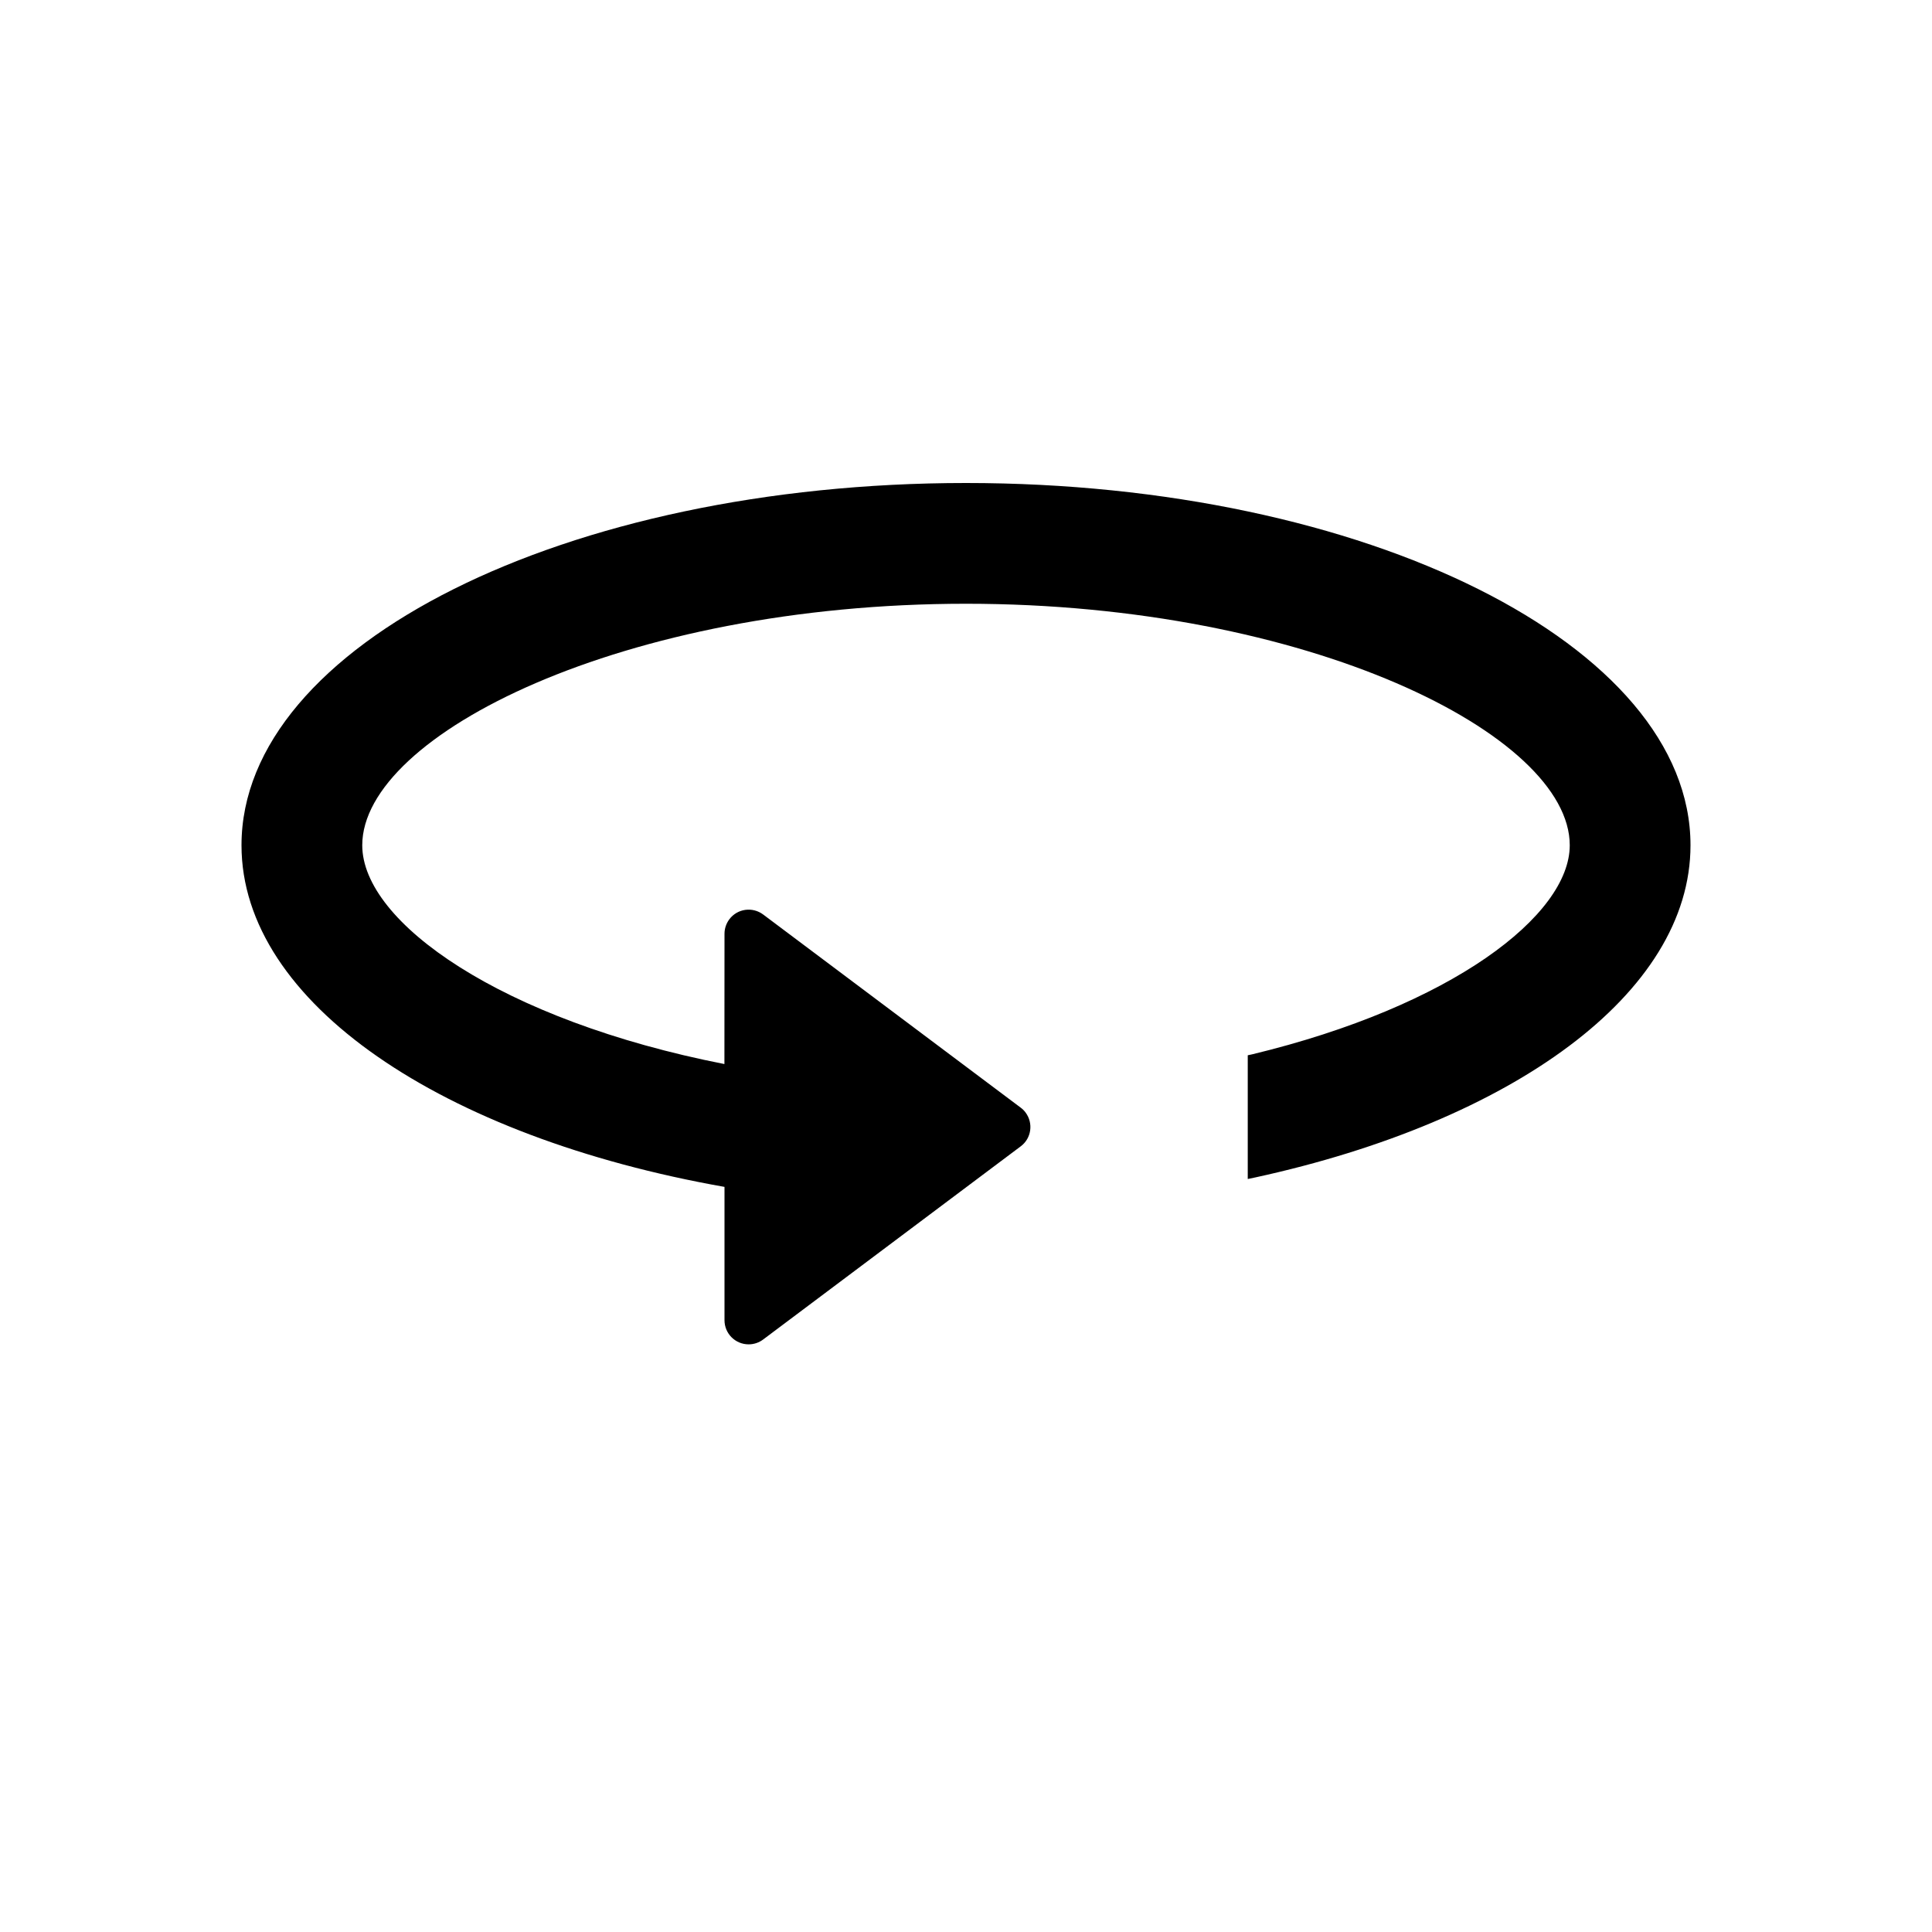
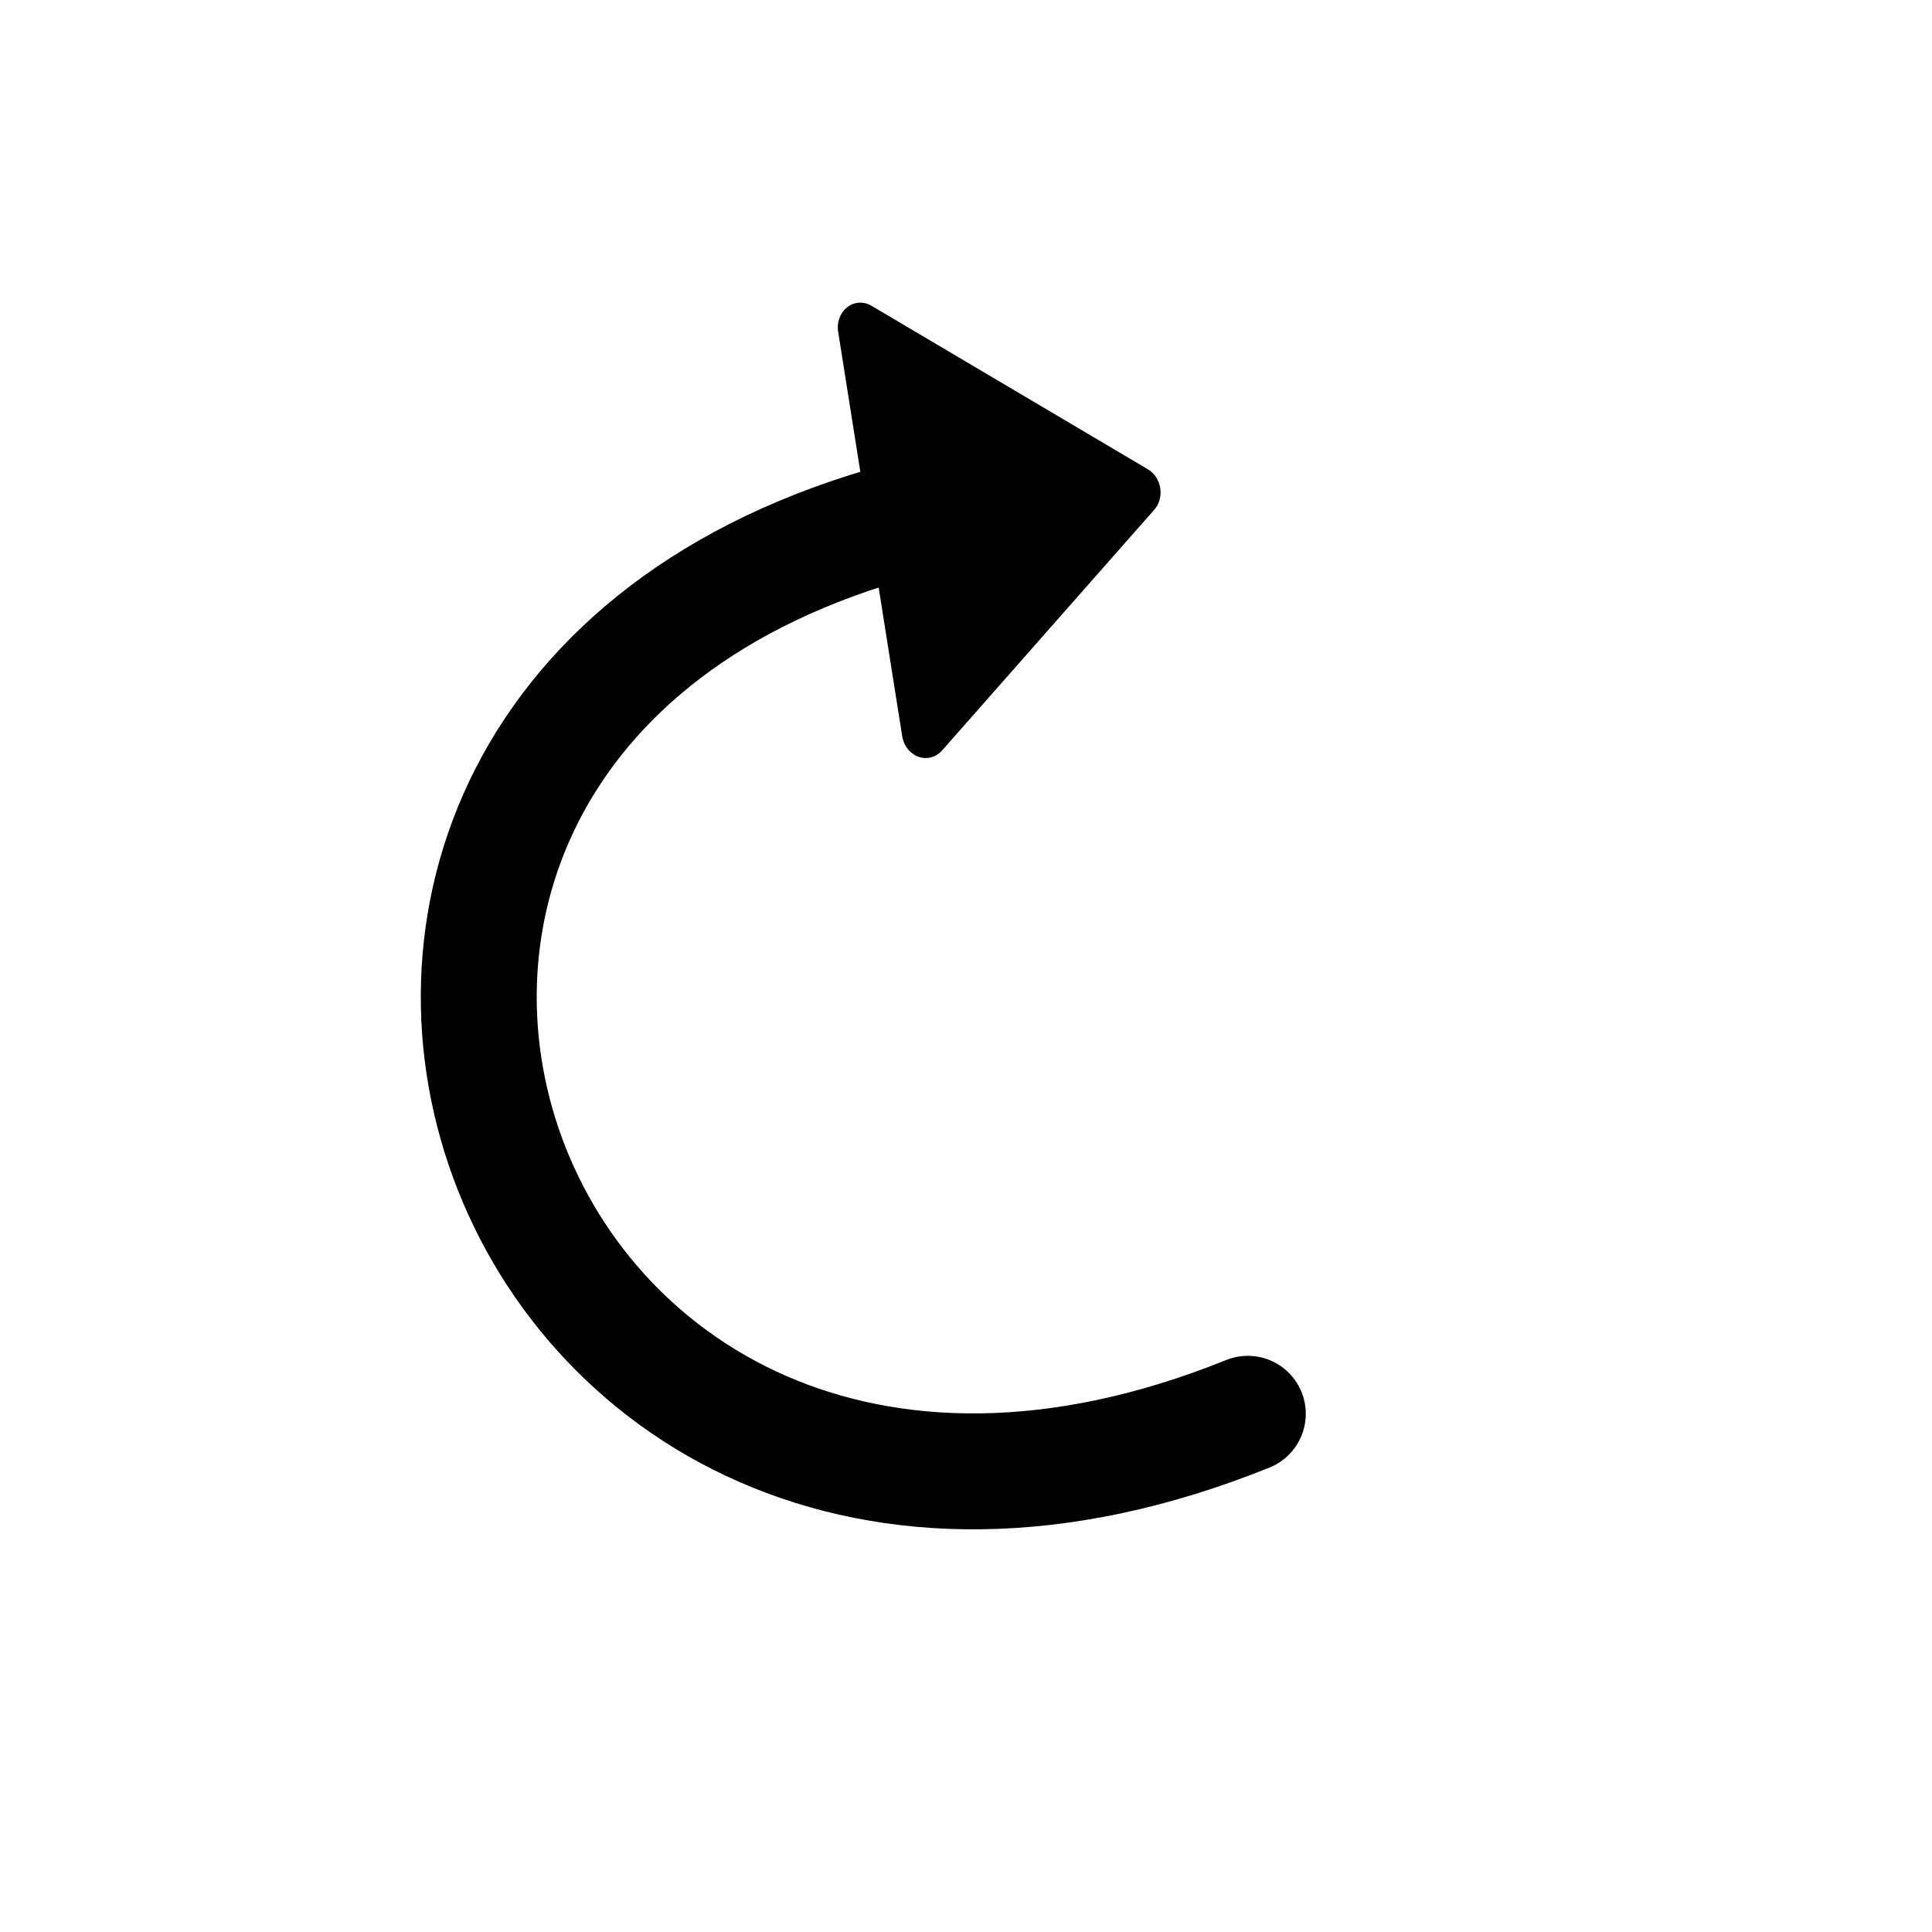
- <svg xmlns="http://www.w3.org/2000/svg" viewBox="0 0 24 24" version="1.1">
-   <path d="M12,6 C16.971,6 21,8.015 21,10.5 C21,12.346 18.777,13.932 15.596,14.626 L15.5,14.646 L15.5,13.109 L15.556,13.097 C18.035,12.499 19.5,11.37 19.5,10.5 C19.5,9.126 16.248,7.5 12,7.5 C7.752,7.5 4.5,9.126 4.5,10.5 C4.5,11.458 6.23,12.675 8.999,13.218 L9,11.6 C9,11.535 9.021,11.472 9.06,11.42 C9.159,11.287 9.347,11.261 9.48,11.36 L12.68,13.76 C12.703,13.777 12.723,13.797 12.74,13.82 C12.839,13.953 12.813,14.141 12.68,14.24 L9.48,16.64 C9.428,16.679 9.365,16.7 9.3,16.7 C9.134,16.7 9,16.566 9,16.4 L9,14.744 C5.504,14.126 3,12.459 3,10.5 C3,8.015 7.029,6 12,6 Z" fill="currentColor" />
+ <svg xmlns="http://www.w3.org/2000/svg" viewBox="0 0 25 25" version="1.1">
+   <g stroke="none" fill="none" transform="translate(0.1705, 0.2059)" fill-rule="evenodd">
+     <g transform="translate(6.0242, 2.5066)">
+       <path d="M9.952,4.645 C0.023,0.64 -4.466,13.975 5.954,16.327" stroke="currentColor" stroke-width="1.5" stroke-linecap="round" stroke-linejoin="round" transform="translate(4.9758, 10.1135) scale(1, -1) translate(-4.9758, -10.1135)" />
+       <path d="M9.591,2 C9.662,2 9.732,2.021 9.789,2.06 C9.936,2.159 9.965,2.347 9.855,2.48 L7.207,5.68 C7.188,5.703 7.166,5.723 7.141,5.74 C6.994,5.839 6.787,5.813 6.677,5.68 L4.029,2.48 C3.986,2.428 3.962,2.365 3.962,2.3 C3.962,2.134 4.111,2 4.293,2 L9.591,2 Z" fill="currentColor" transform="translate(6.942, 3.9) scale(1, -1) rotate(-81) translate(-6.942, -3.9)" />
+     </g>
+   </g>
</svg>
